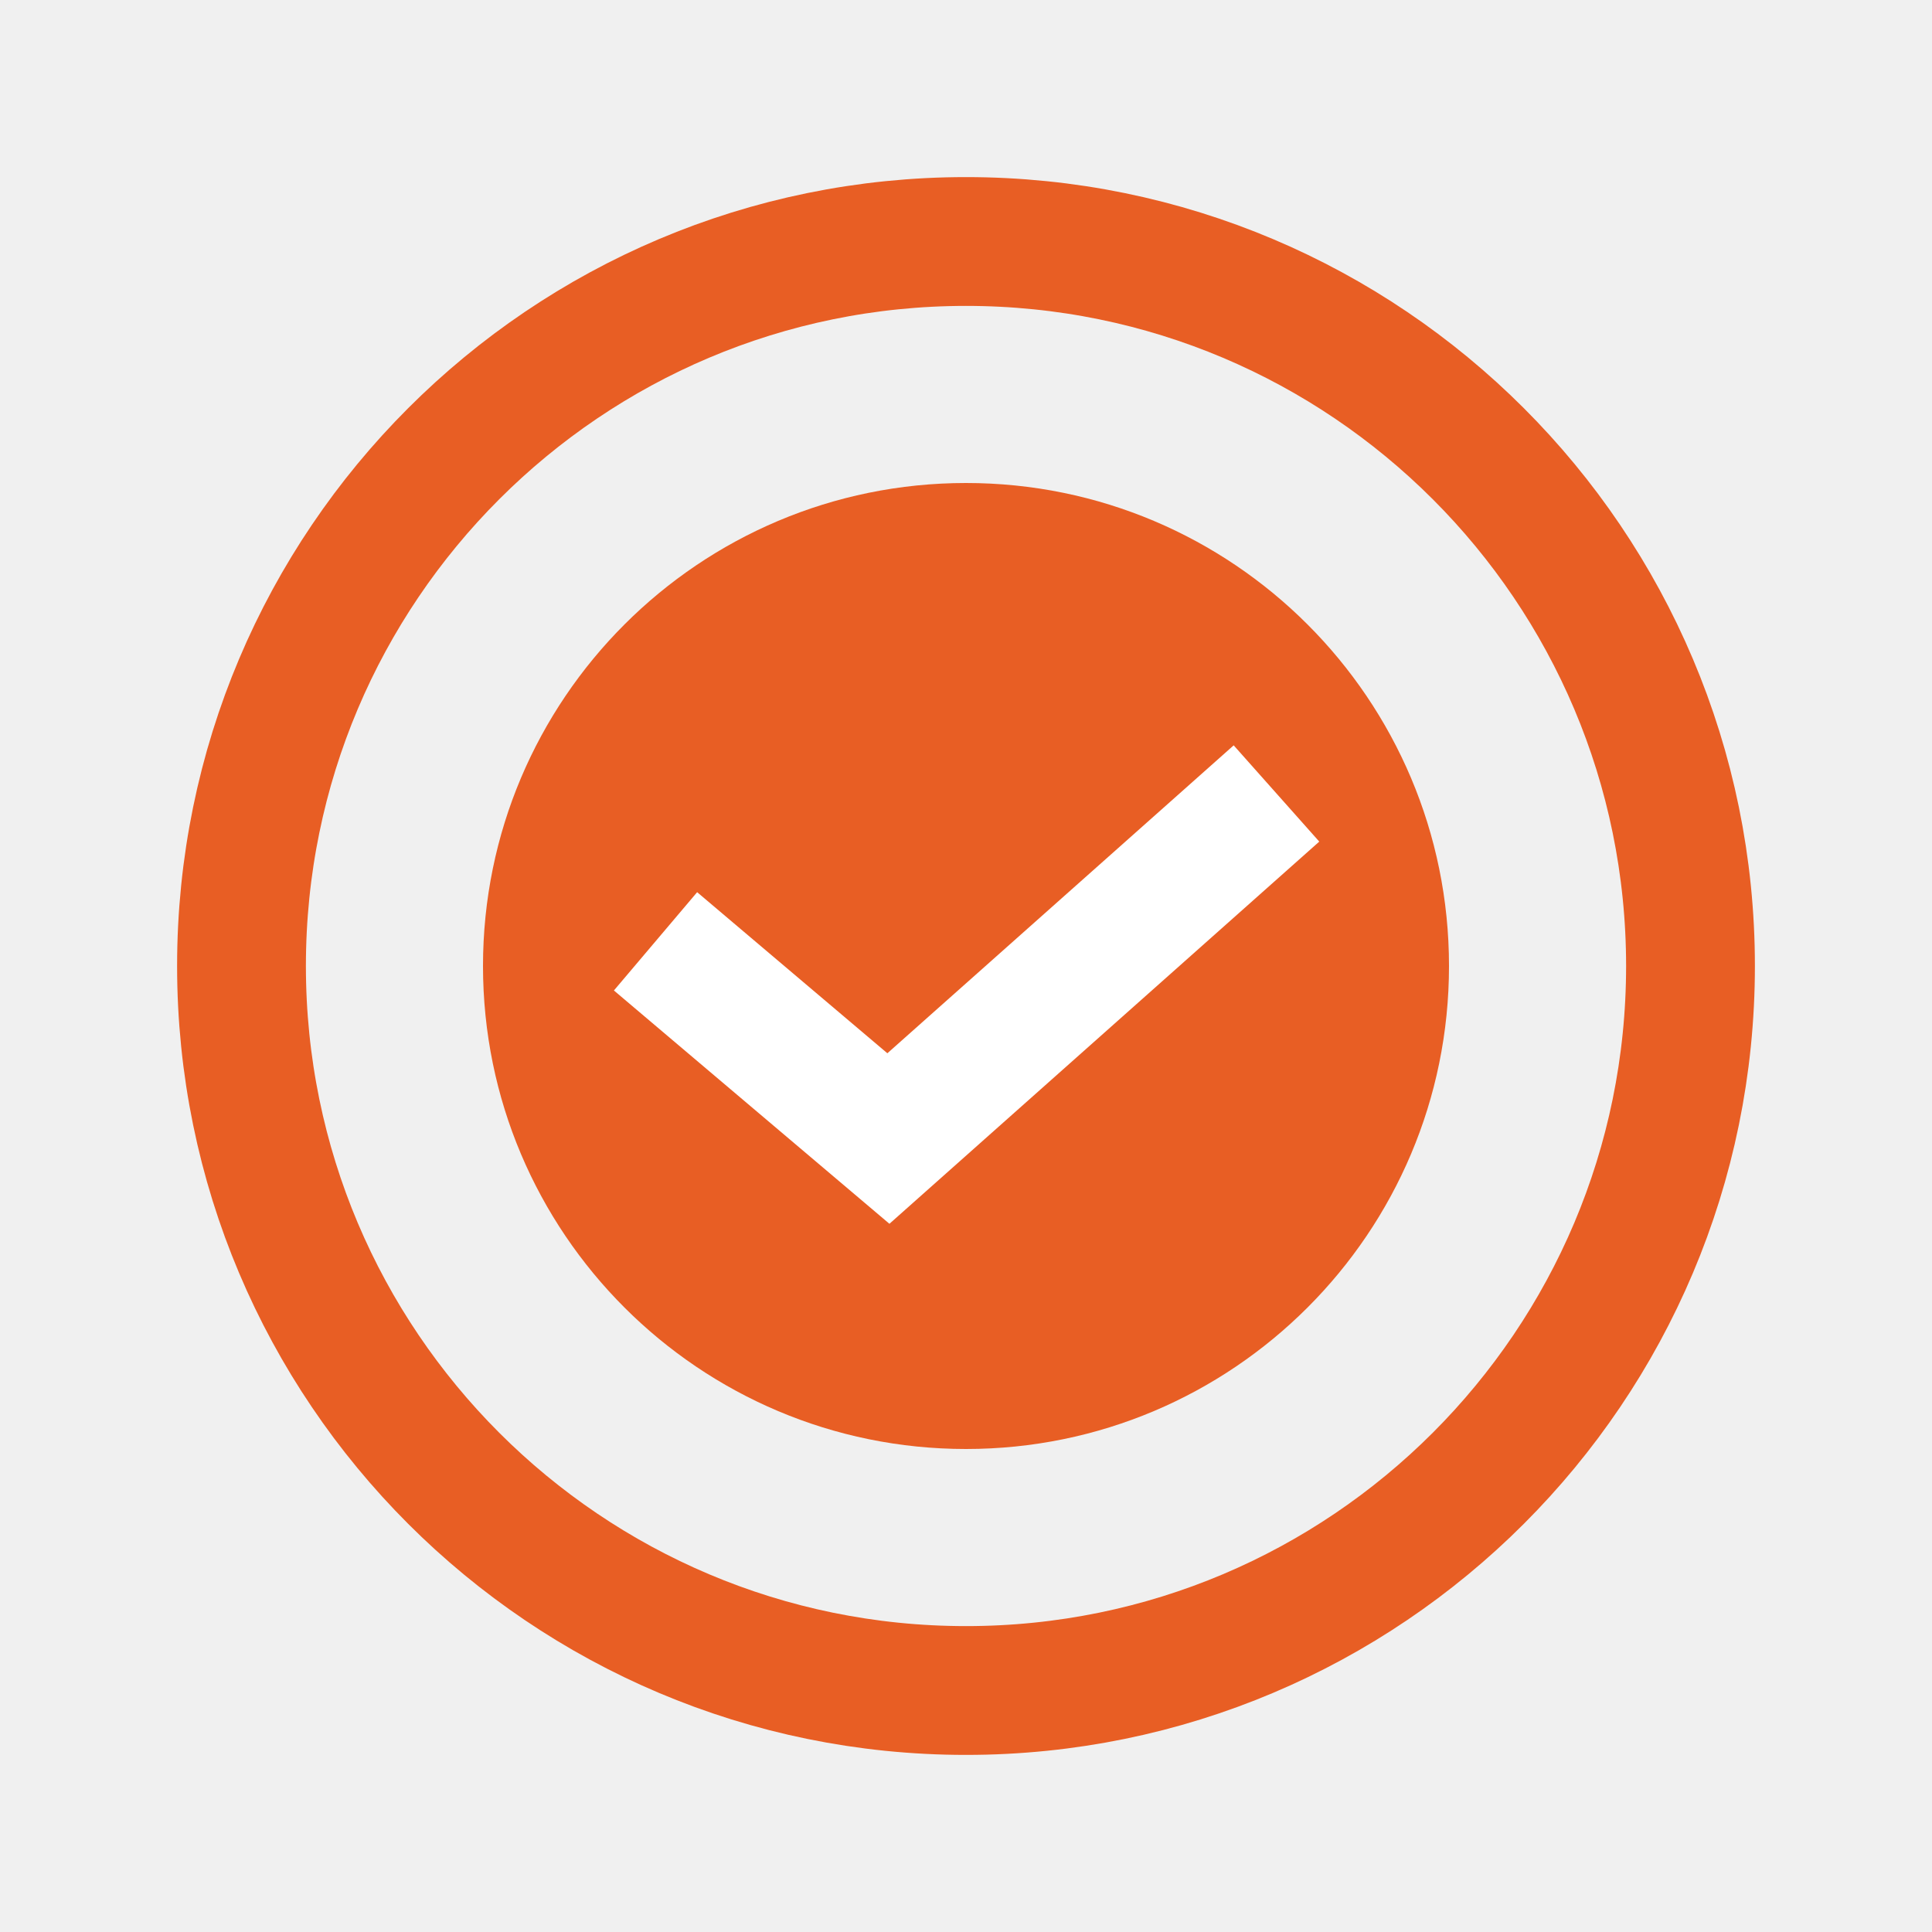
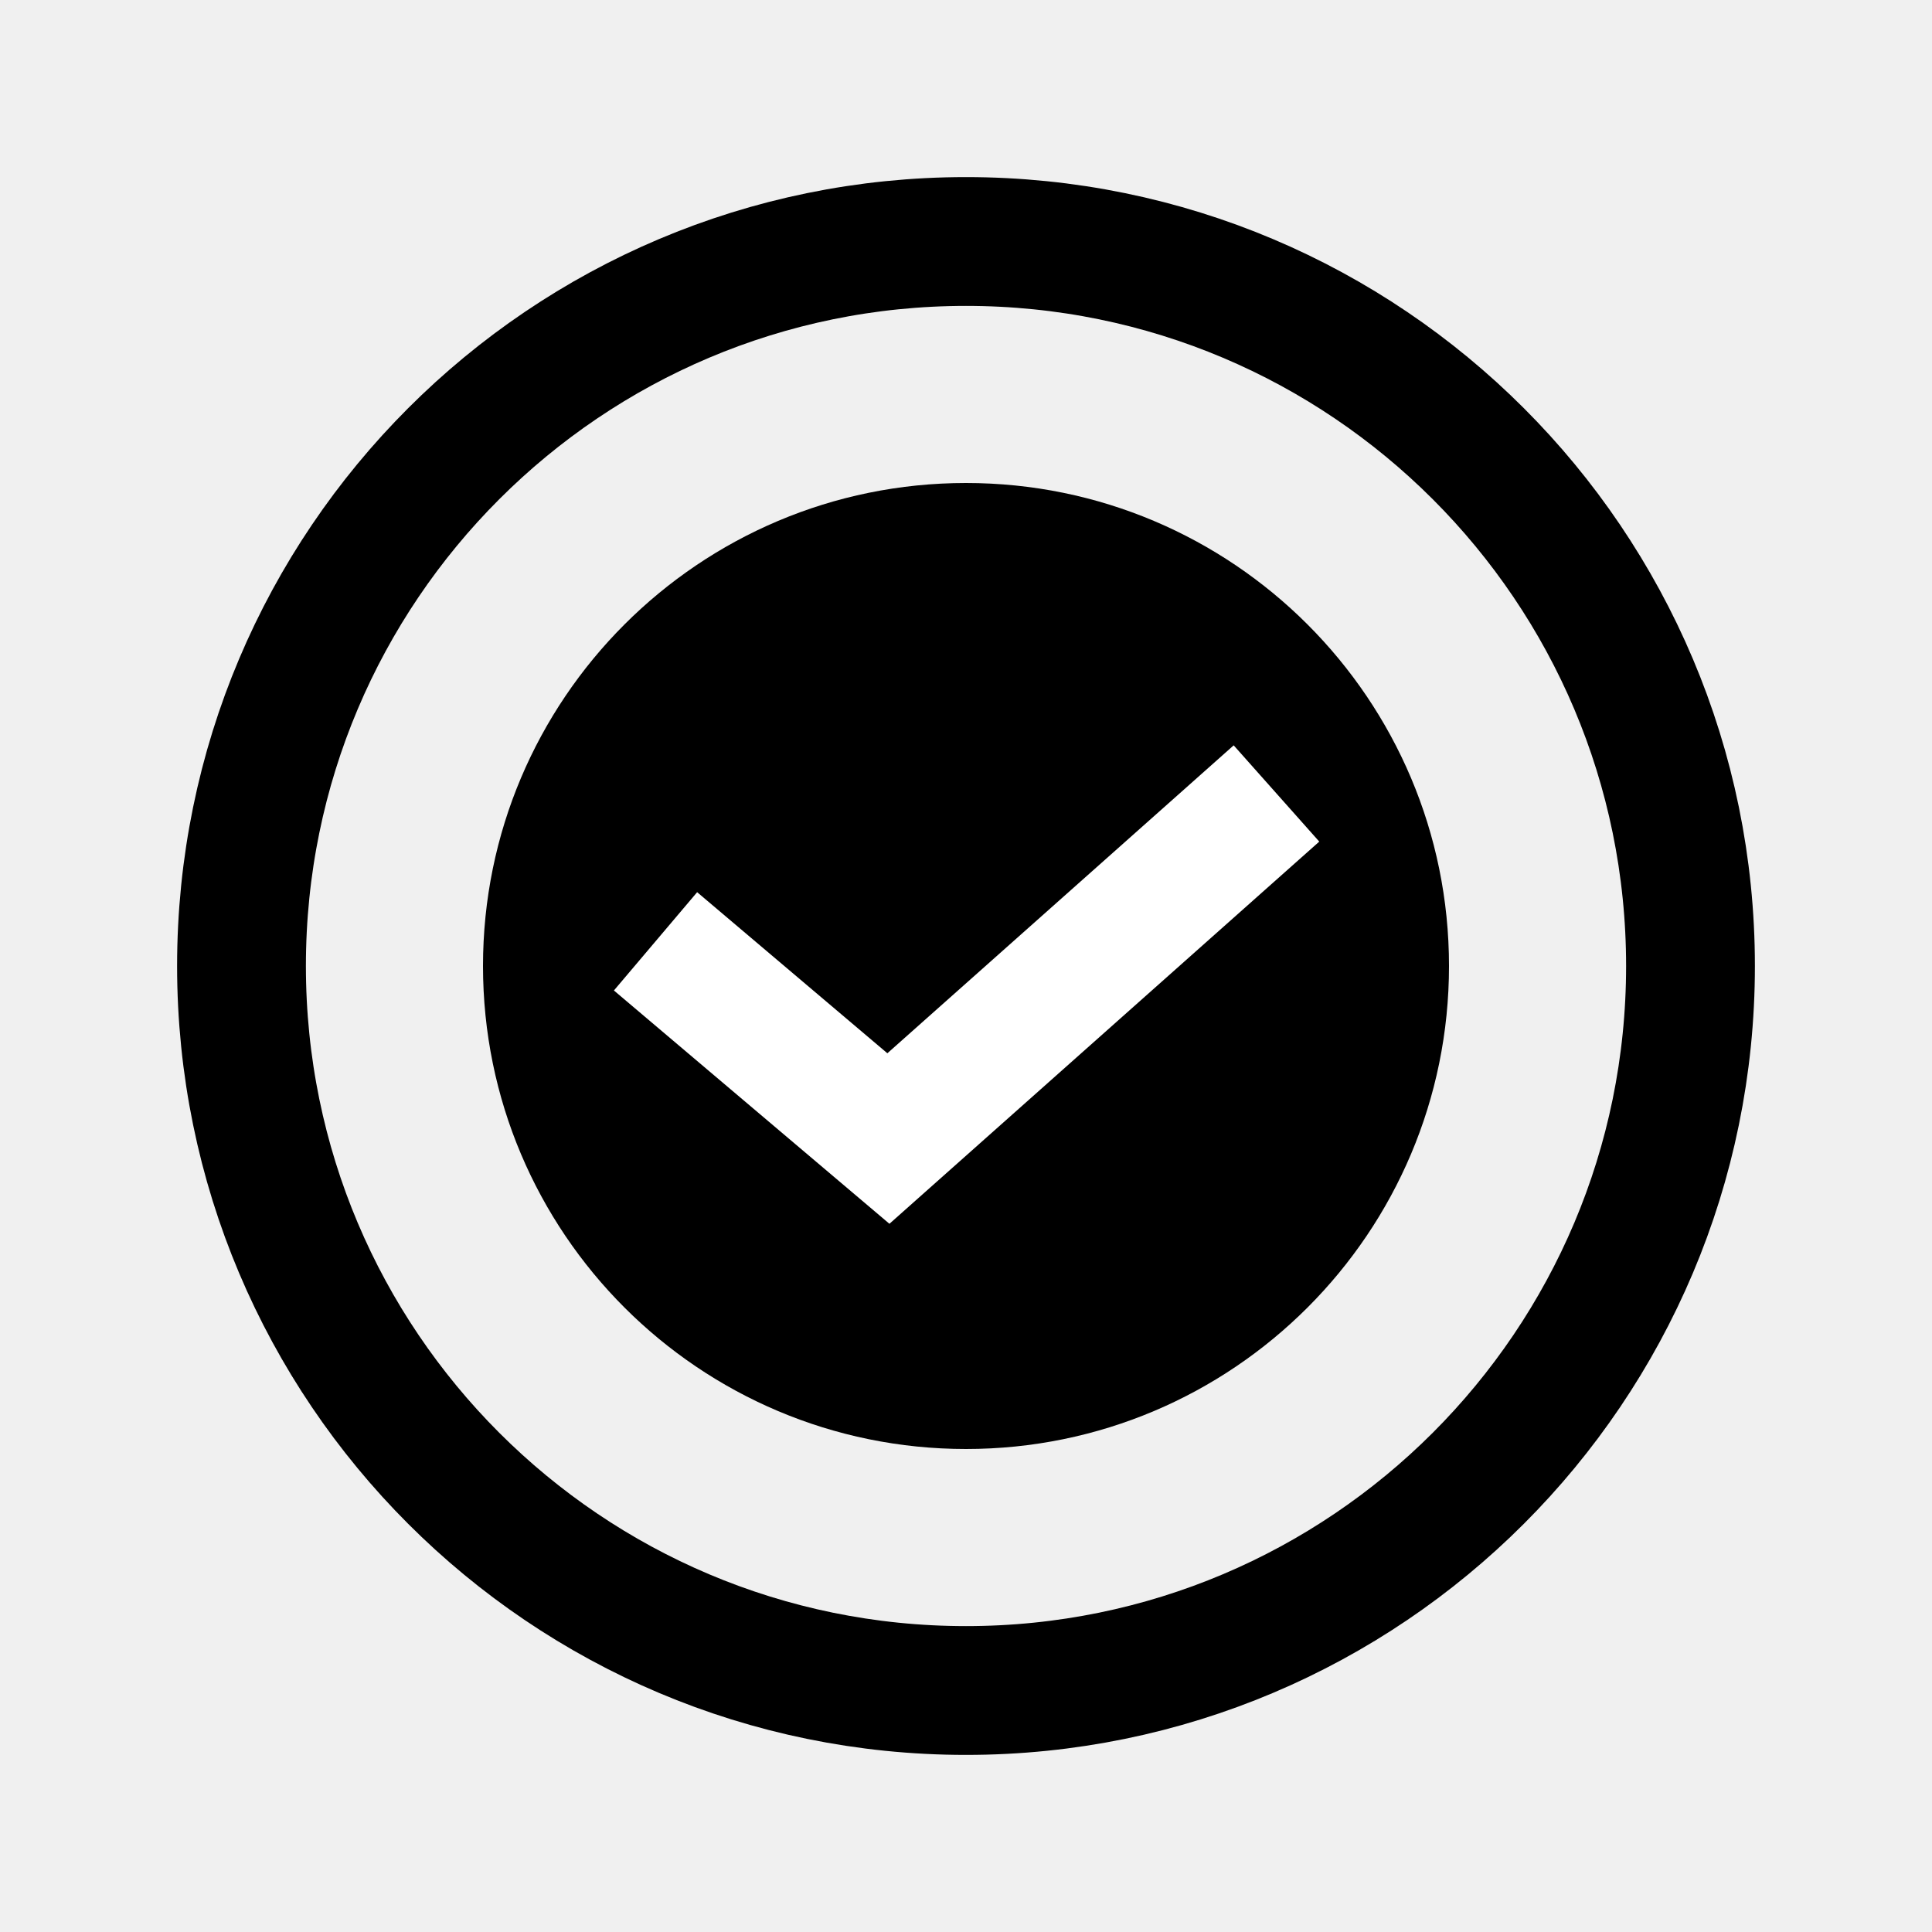
<svg xmlns="http://www.w3.org/2000/svg" width="30" height="30" viewBox="0 0 30 30" fill="none">
-   <circle cx="15" cy="15" r="11.25" stroke="#E85E24" stroke-width="2" />
-   <circle cx="15" cy="15" r="7.5" fill="#E85E24" />
+   <circle cx="15" cy="15" r="11.25" stroke="currentColor" stroke-width="2" />
+   <circle cx="15" cy="15" r="7.5" fill="currentColor" />
  <path d="M10.179 14.617L13.795 17.679L19.821 12.321" stroke="white" stroke-width="2" />
</svg>
